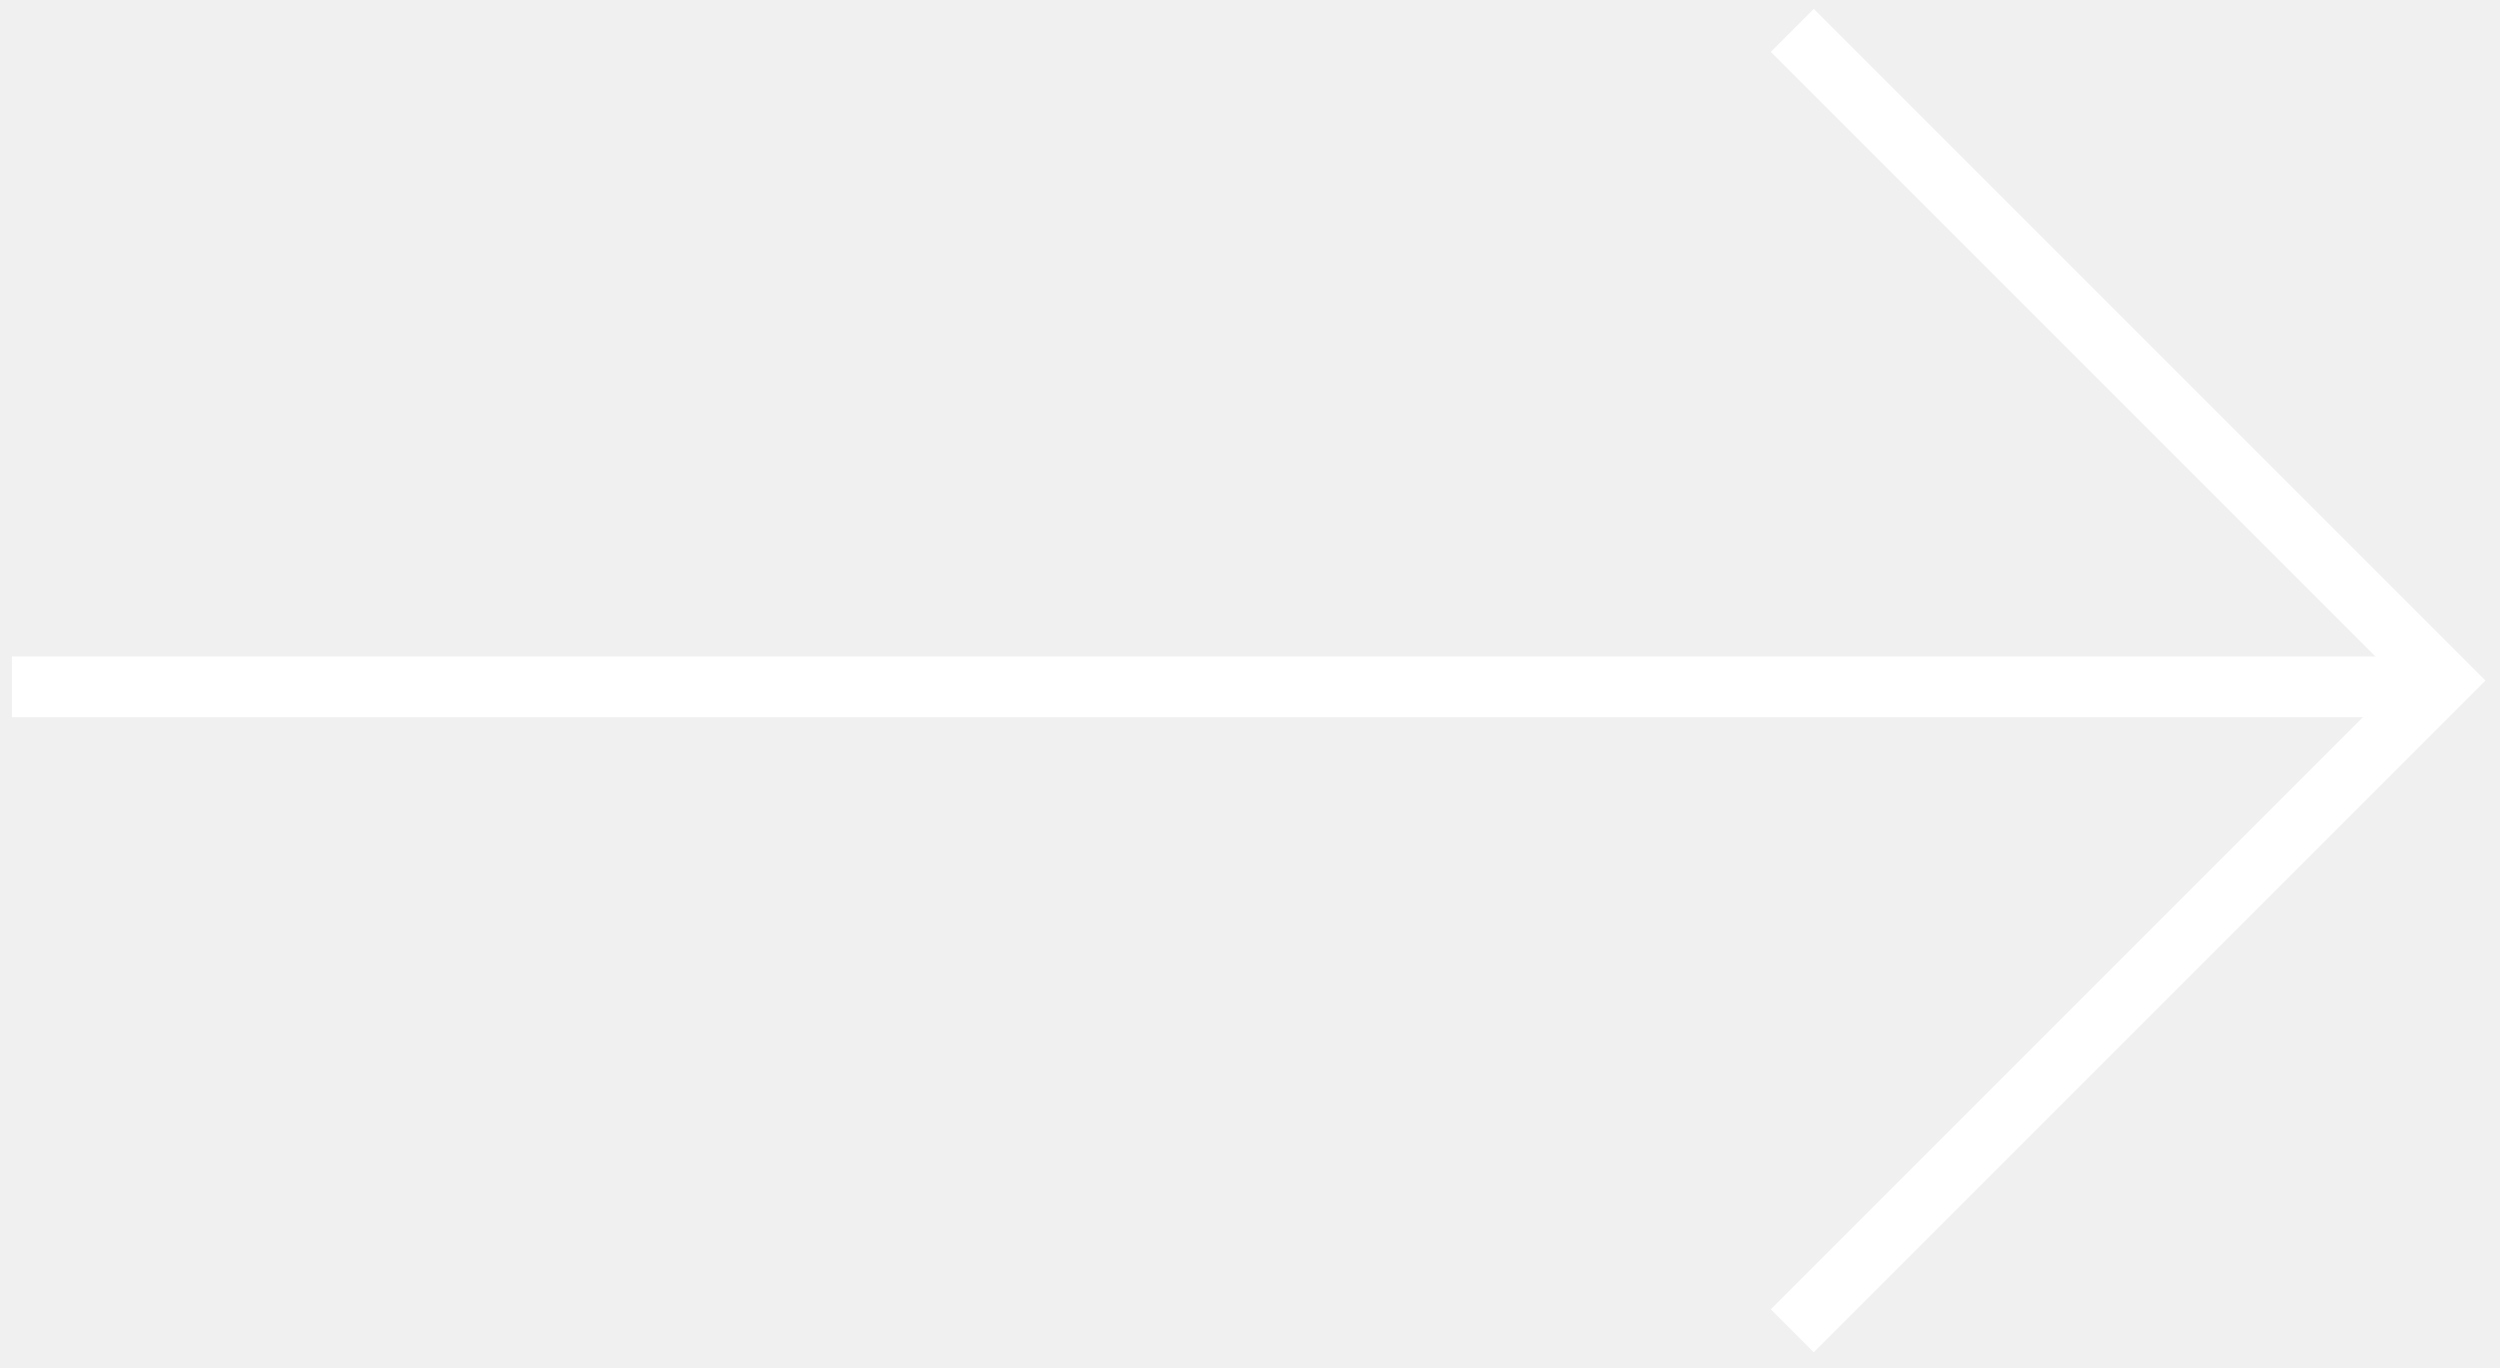
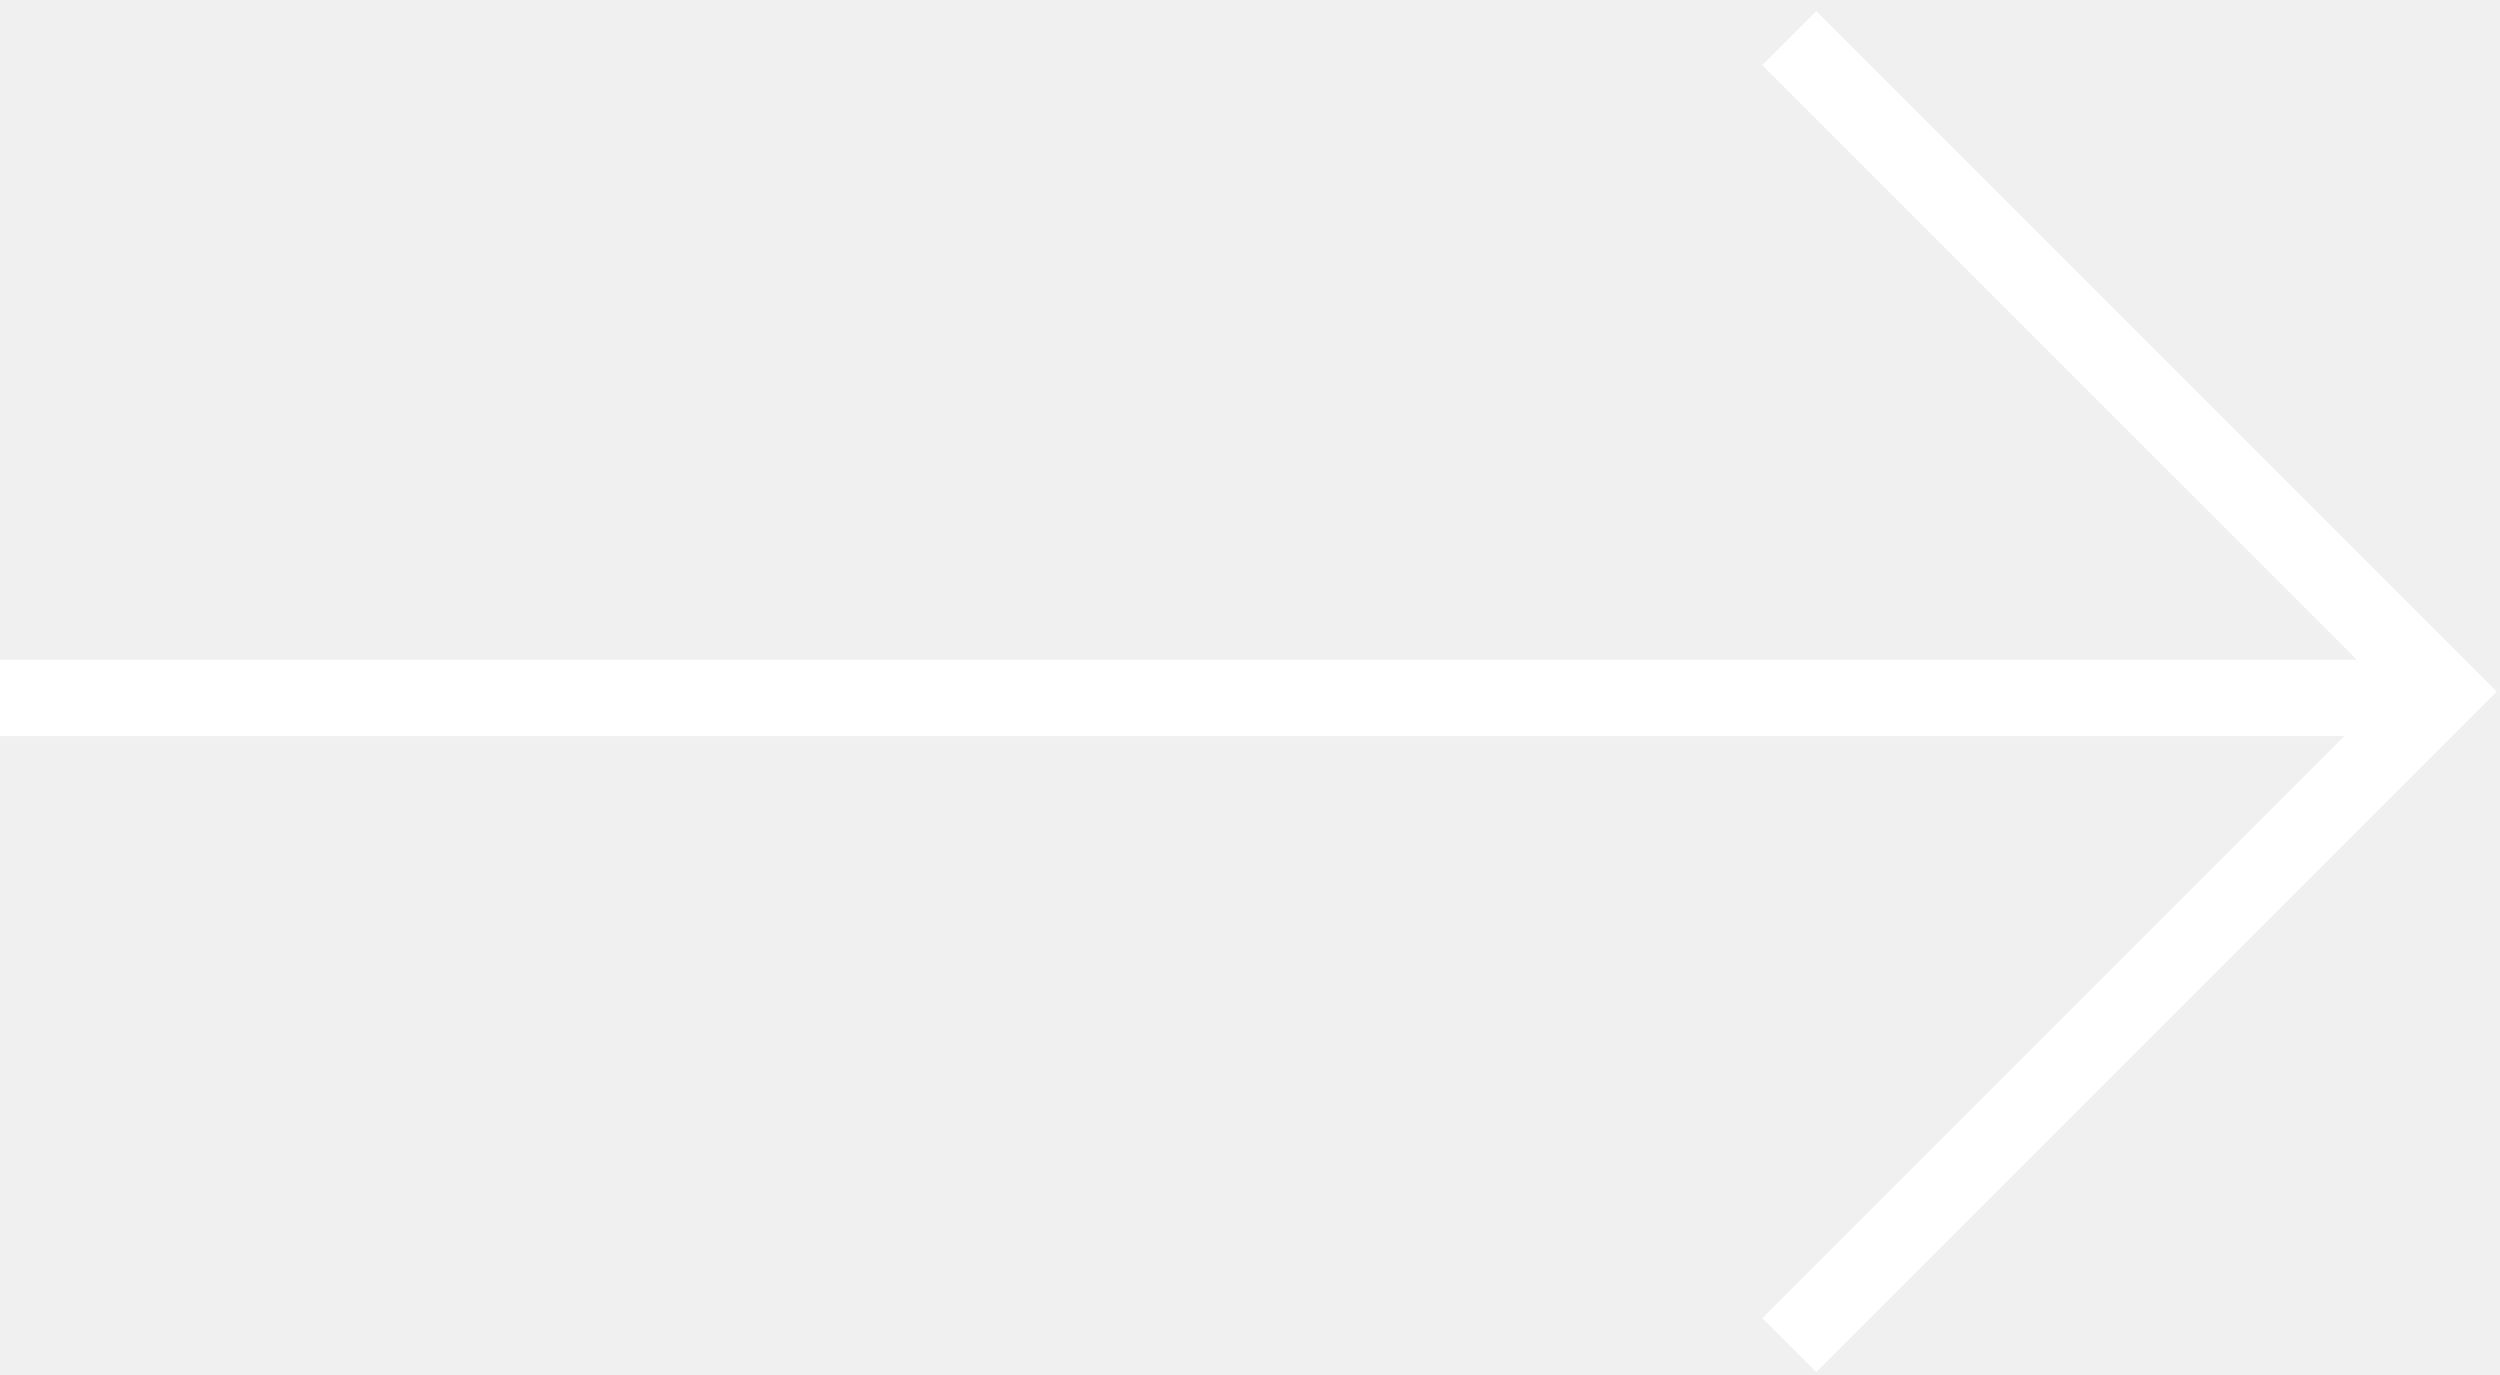
- <svg xmlns="http://www.w3.org/2000/svg" width="128" height="70" viewBox="0 0 163 90" fill="none">
-   <path d="M0 45.214L159.249 45.214" stroke="white" stroke-width="4" />
-   <path d="M117.198 87.605L160 44.802L117.198 2" stroke="white" stroke-width="4" />
+ <svg xmlns="http://www.w3.org/2000/svg" width="131" height="72" viewBox="0 0 131 72" fill="none">
+   <path d="M0 36.571L127.399 36.571" stroke="white" stroke-width="4" />
+   <path d="M93.758 70.484L128 36.242L93.758 2" stroke="white" stroke-width="4" />
</svg>
